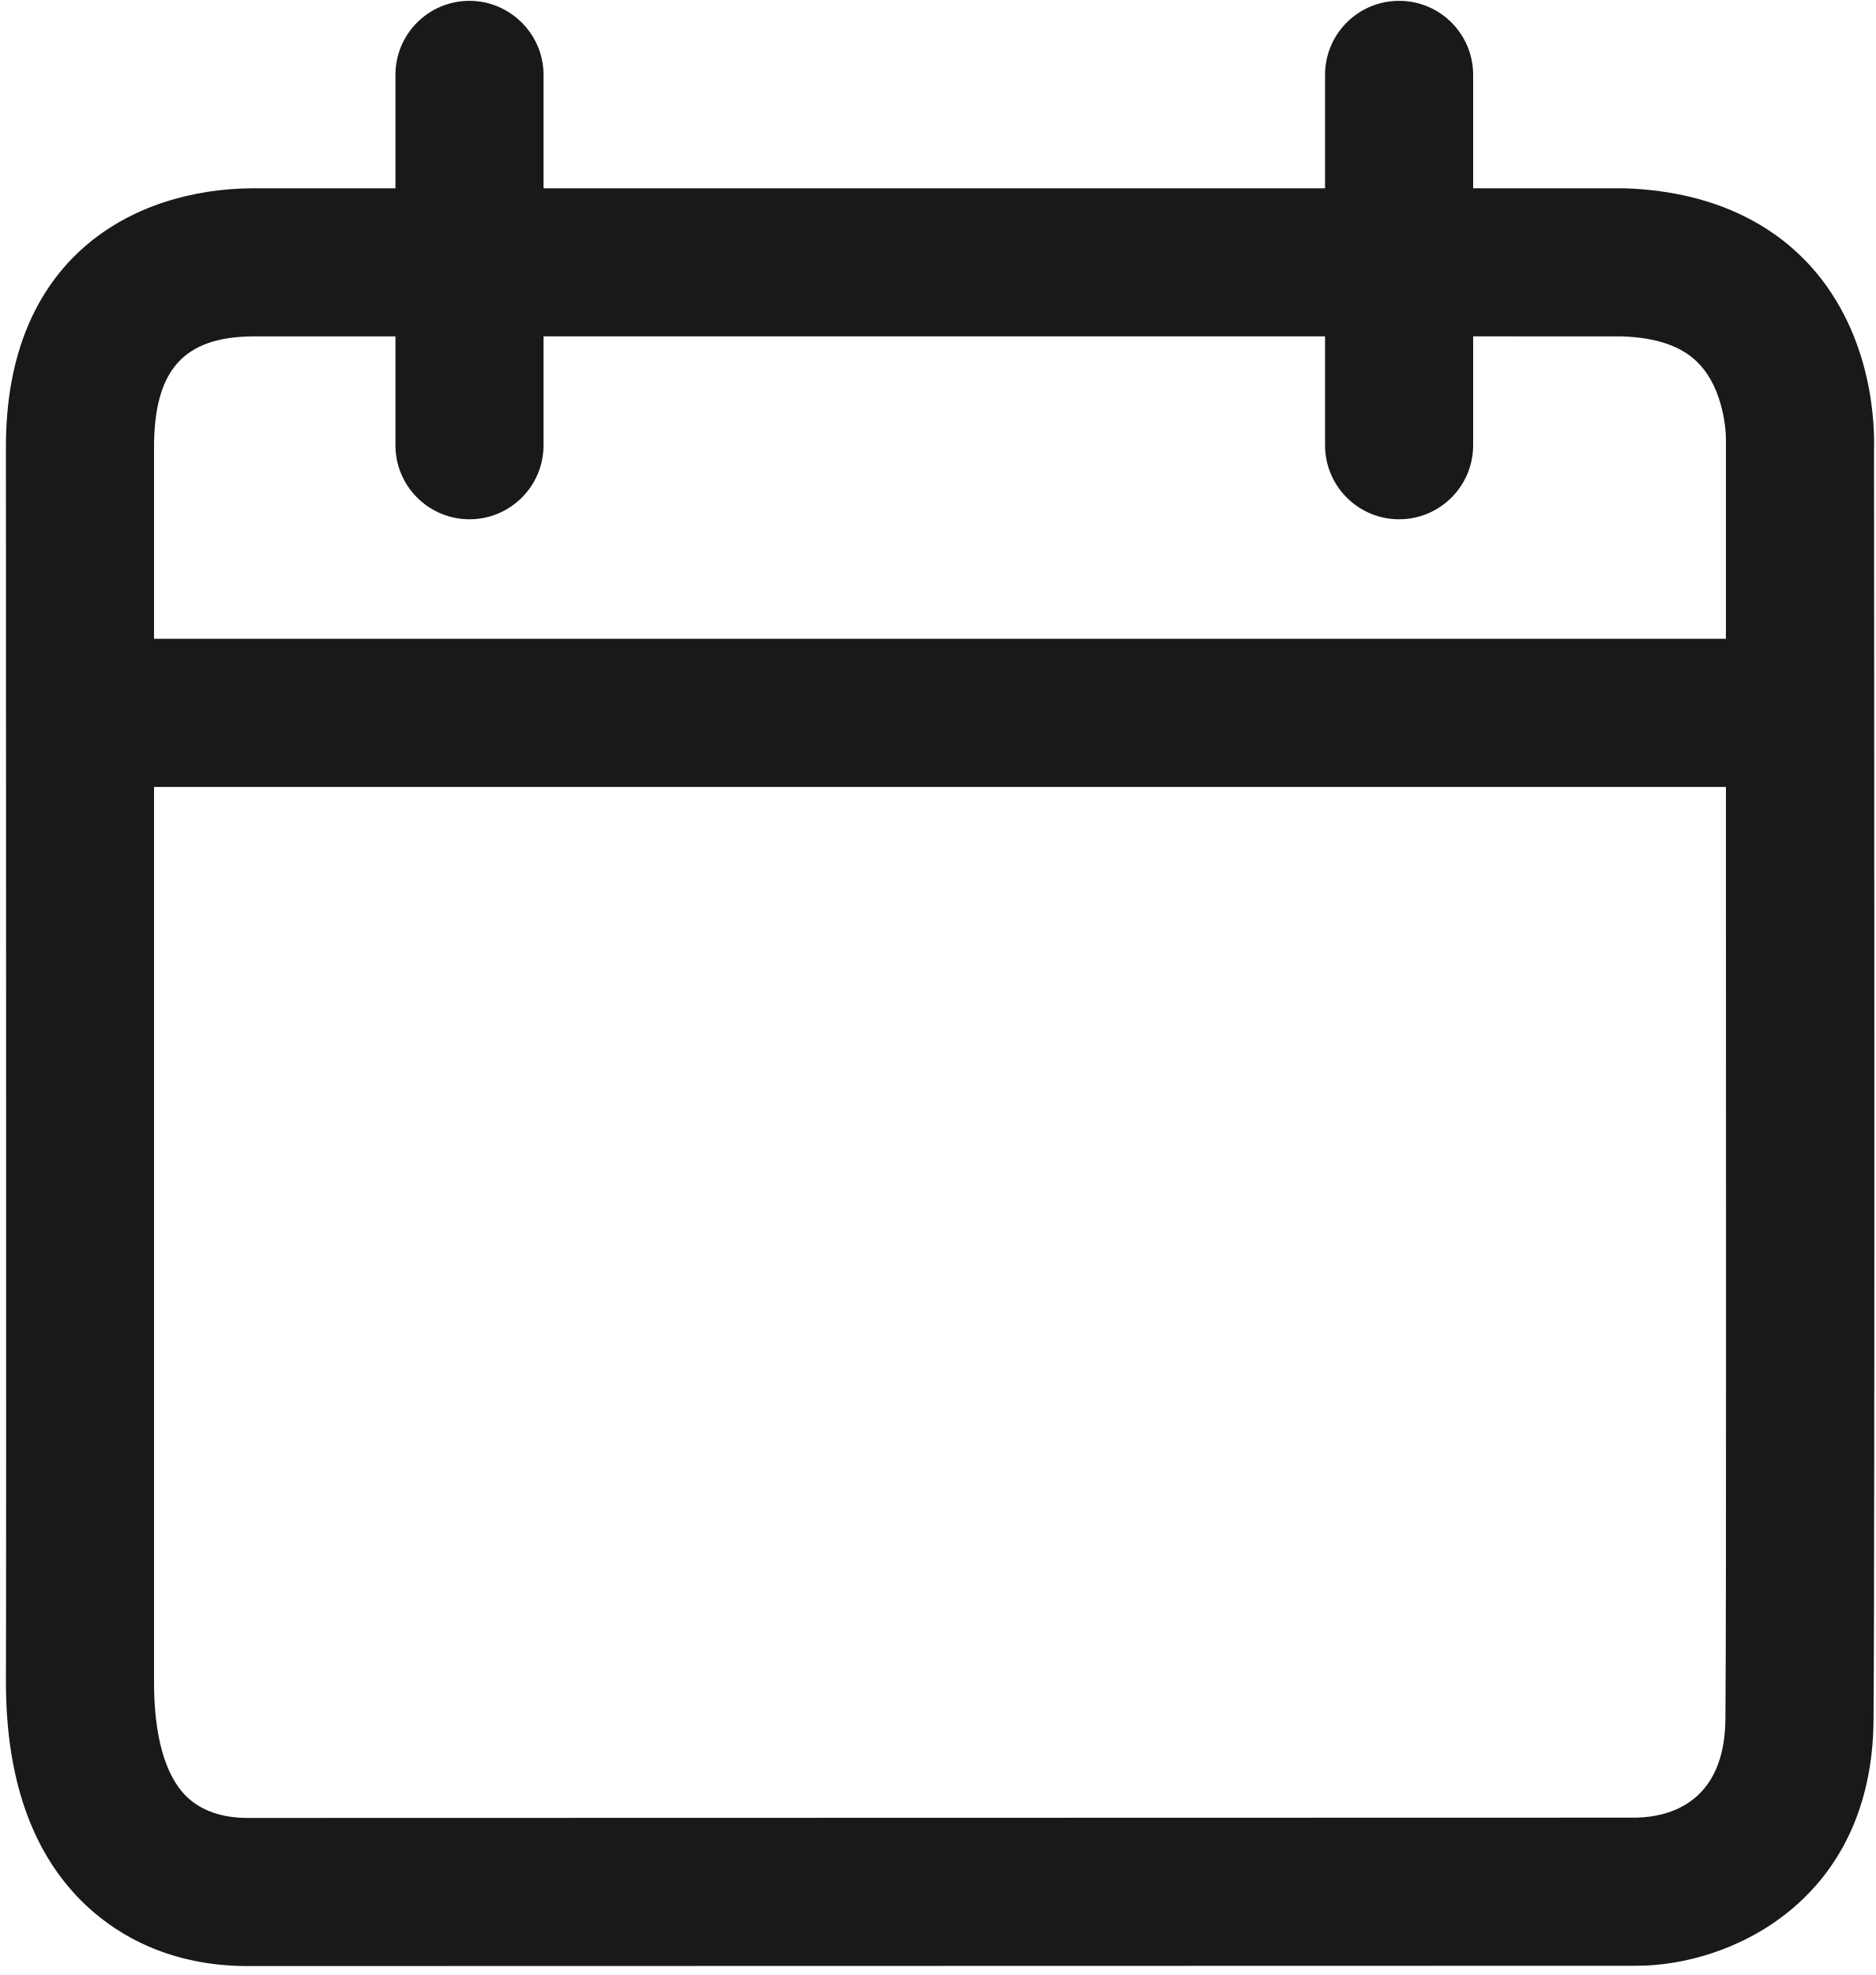
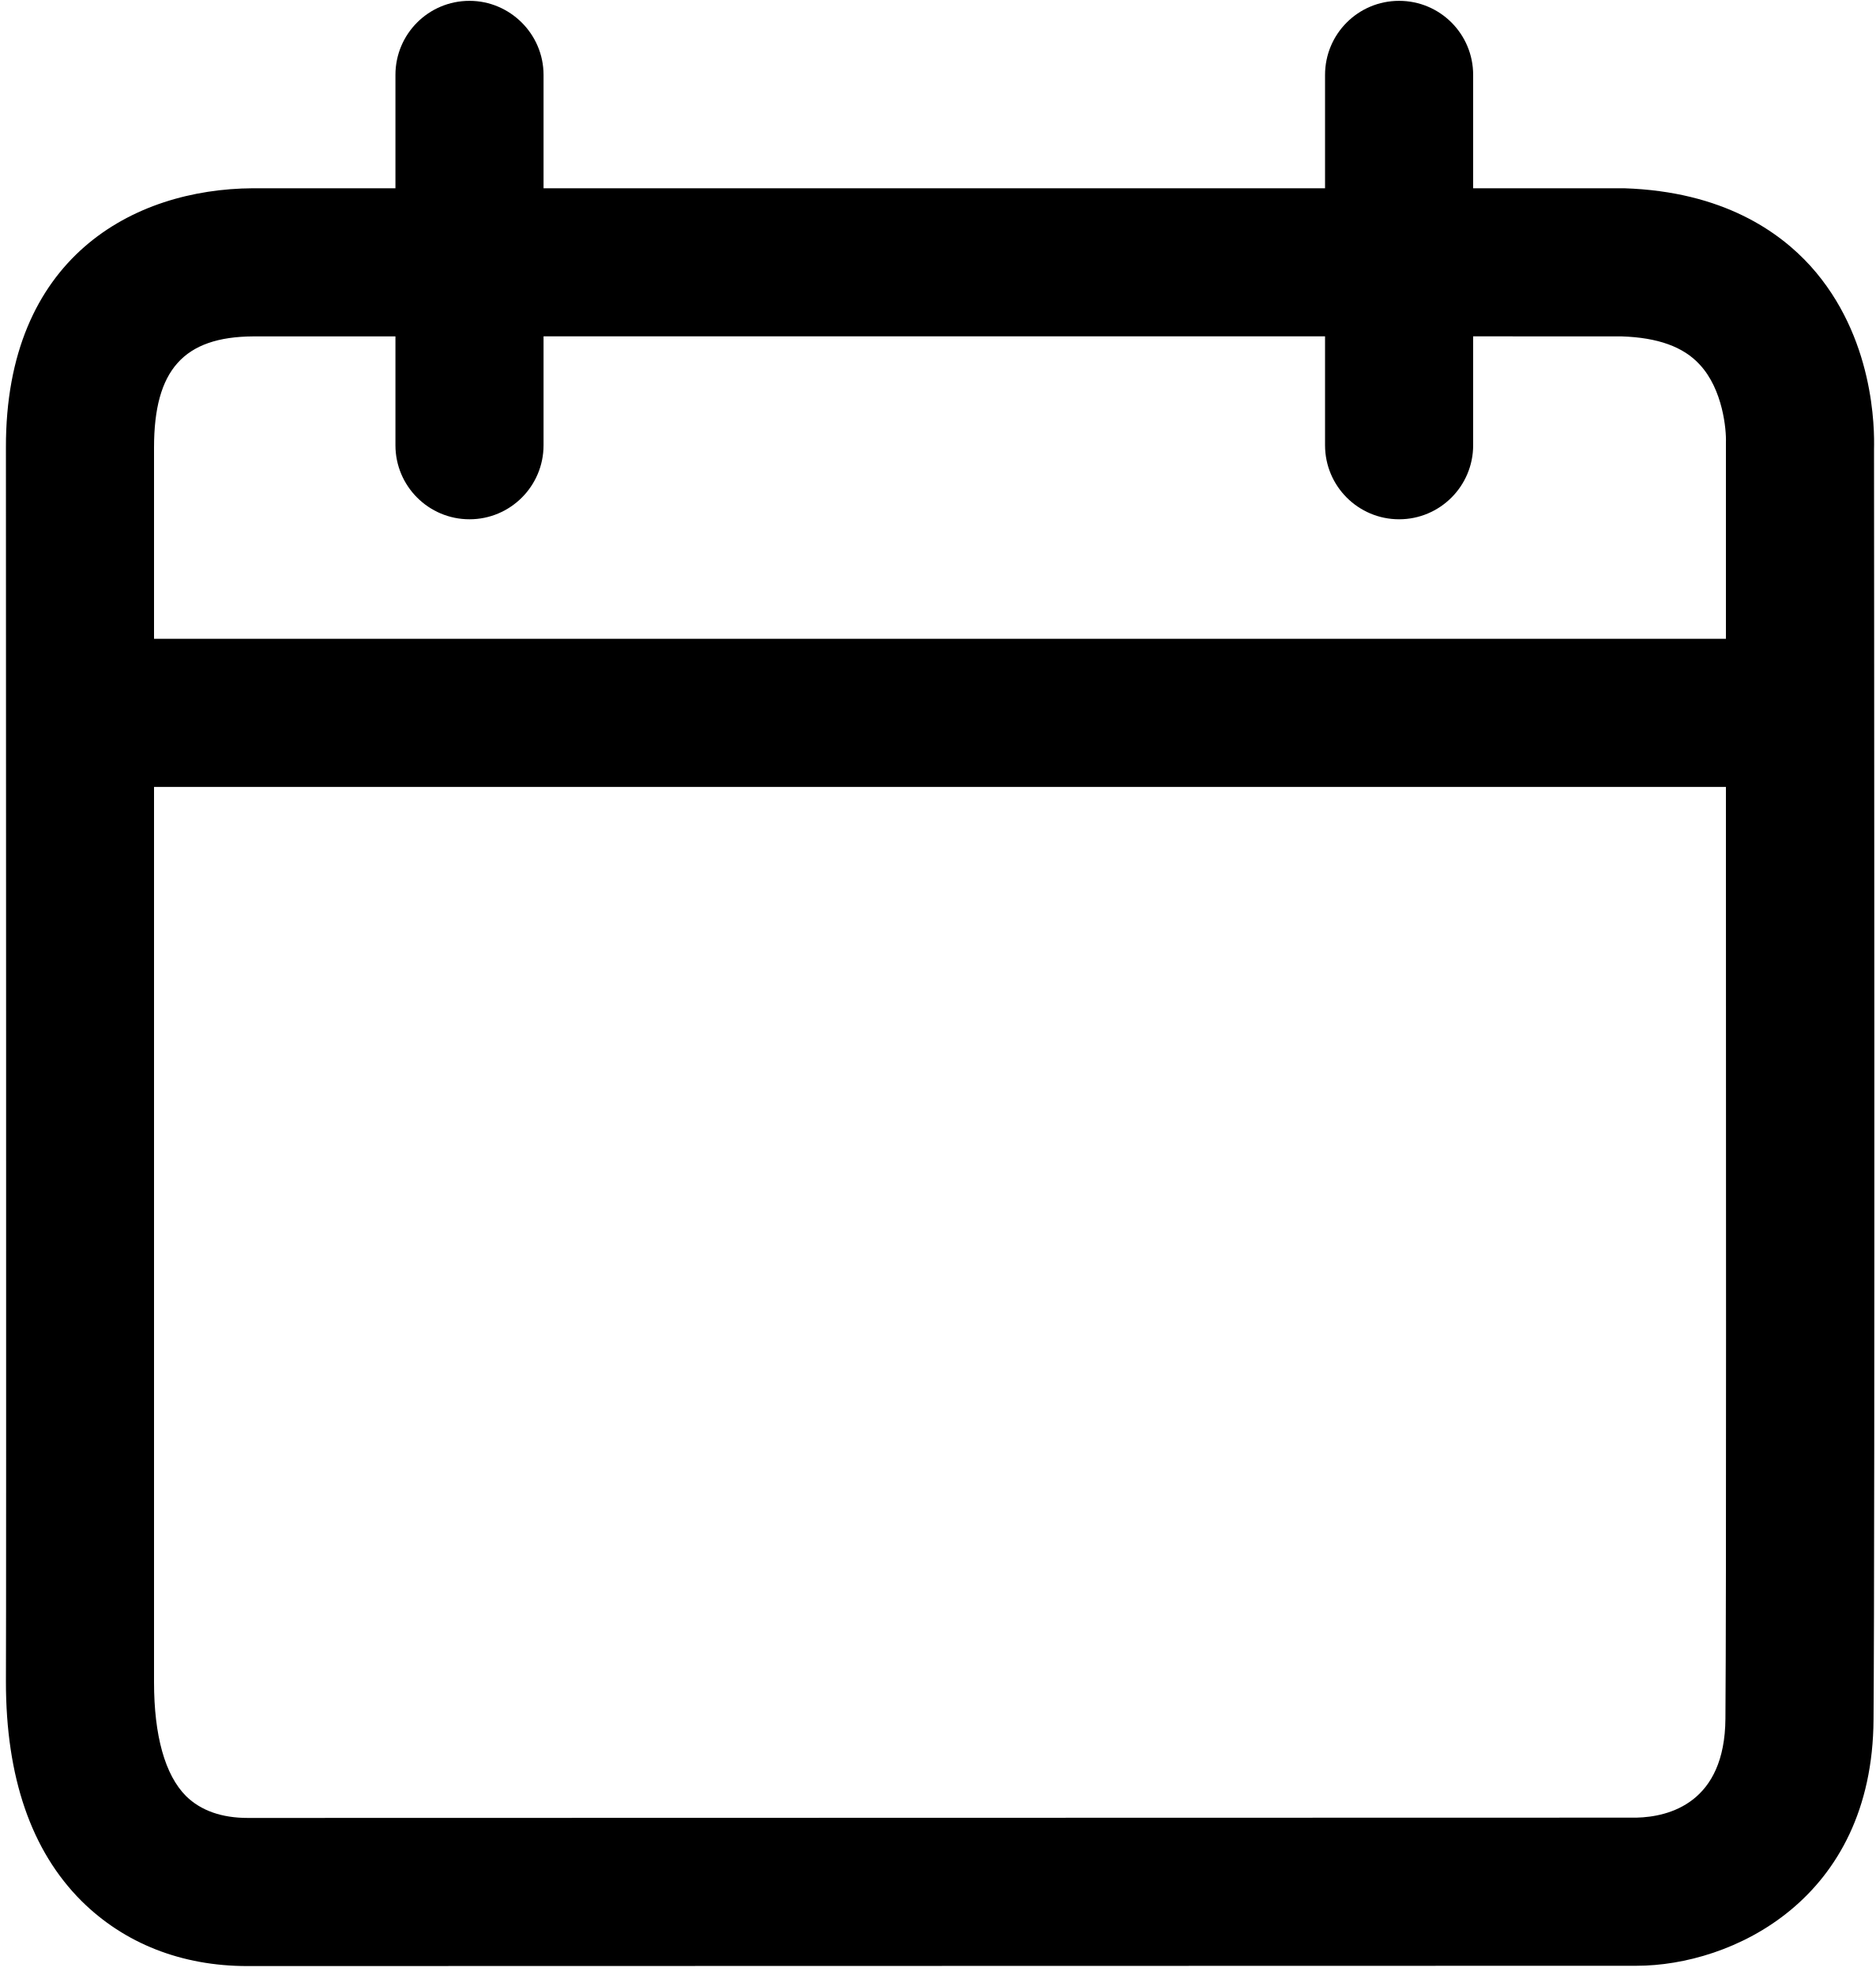
- <svg xmlns="http://www.w3.org/2000/svg" fill="none" viewBox="0 0 38 40">
-   <path fill="#1A1919" fill-rule="evenodd" d="M34.95 34.804c-.01 1.71-1.14 1.993-1.8 2.009l-28.13.006c-.53 0-.95-.148-1.25-.441-.43-.429-.65-1.23-.65-2.308V15.938h31.84c0 6.782.01 16.468-.01 18.866zM3.12 9.062c0-1.569.6-2.241 2.01-2.249h2.88v2.204a1.5 1.5 0 103 0V6.812h15.83v2.205a1.5 1.5 0 103 0V6.812l3.01.001c.73.024 1.25.21 1.58.572.47.504.54 1.322.53 1.579v3.974H3.12V9.062zm34.84.038c.01-.414.01-2.277-1.29-3.716-.62-.681-1.76-1.505-3.77-1.571h-3.06V1.517c0-.829-.67-1.5-1.5-1.5s-1.5.671-1.5 1.5v2.296H11.01V1.517c0-.829-.68-1.5-1.5-1.5-.83 0-1.5.671-1.5 1.5v2.296H5.12C2.7 3.827.11 5.214.12 9.065c0 .248.01 23.48 0 24.998 0 1.926.51 3.419 1.53 4.437.87.863 2.03 1.319 3.36 1.319h.01l28.12-.006h.01c1.92 0 4.78-1.328 4.8-4.99.03-3.701.01-24.69.01-25.723z" clip-rule="evenodd" />
+ <svg xmlns="http://www.w3.org/2000/svg" viewBox="0 0 38 40">
+   <path fill-rule="evenodd" d="M34.95 34.804c-.01 1.71-1.14 1.993-1.8 2.009l-28.13.006c-.53 0-.95-.148-1.25-.441-.43-.429-.65-1.23-.65-2.308V15.938h31.84c0 6.782.01 16.468-.01 18.866zM3.12 9.062c0-1.569.6-2.241 2.01-2.249h2.88v2.204a1.5 1.5 0 103 0V6.812h15.83v2.205a1.5 1.5 0 103 0V6.812l3.01.001c.73.024 1.25.21 1.58.572.47.504.54 1.322.53 1.579v3.974H3.12V9.062zm34.84.038c.01-.414.01-2.277-1.29-3.716-.62-.681-1.76-1.505-3.77-1.571h-3.06V1.517c0-.829-.67-1.5-1.5-1.5s-1.5.671-1.5 1.5v2.296H11.01V1.517c0-.829-.68-1.5-1.5-1.5-.83 0-1.5.671-1.5 1.5v2.296H5.12C2.7 3.827.11 5.214.12 9.065c0 .248.01 23.48 0 24.998 0 1.926.51 3.419 1.53 4.437.87.863 2.03 1.319 3.36 1.319h.01l28.12-.006h.01c1.92 0 4.78-1.328 4.8-4.99.03-3.701.01-24.69.01-25.723z" clip-rule="evenodd" />
</svg>
